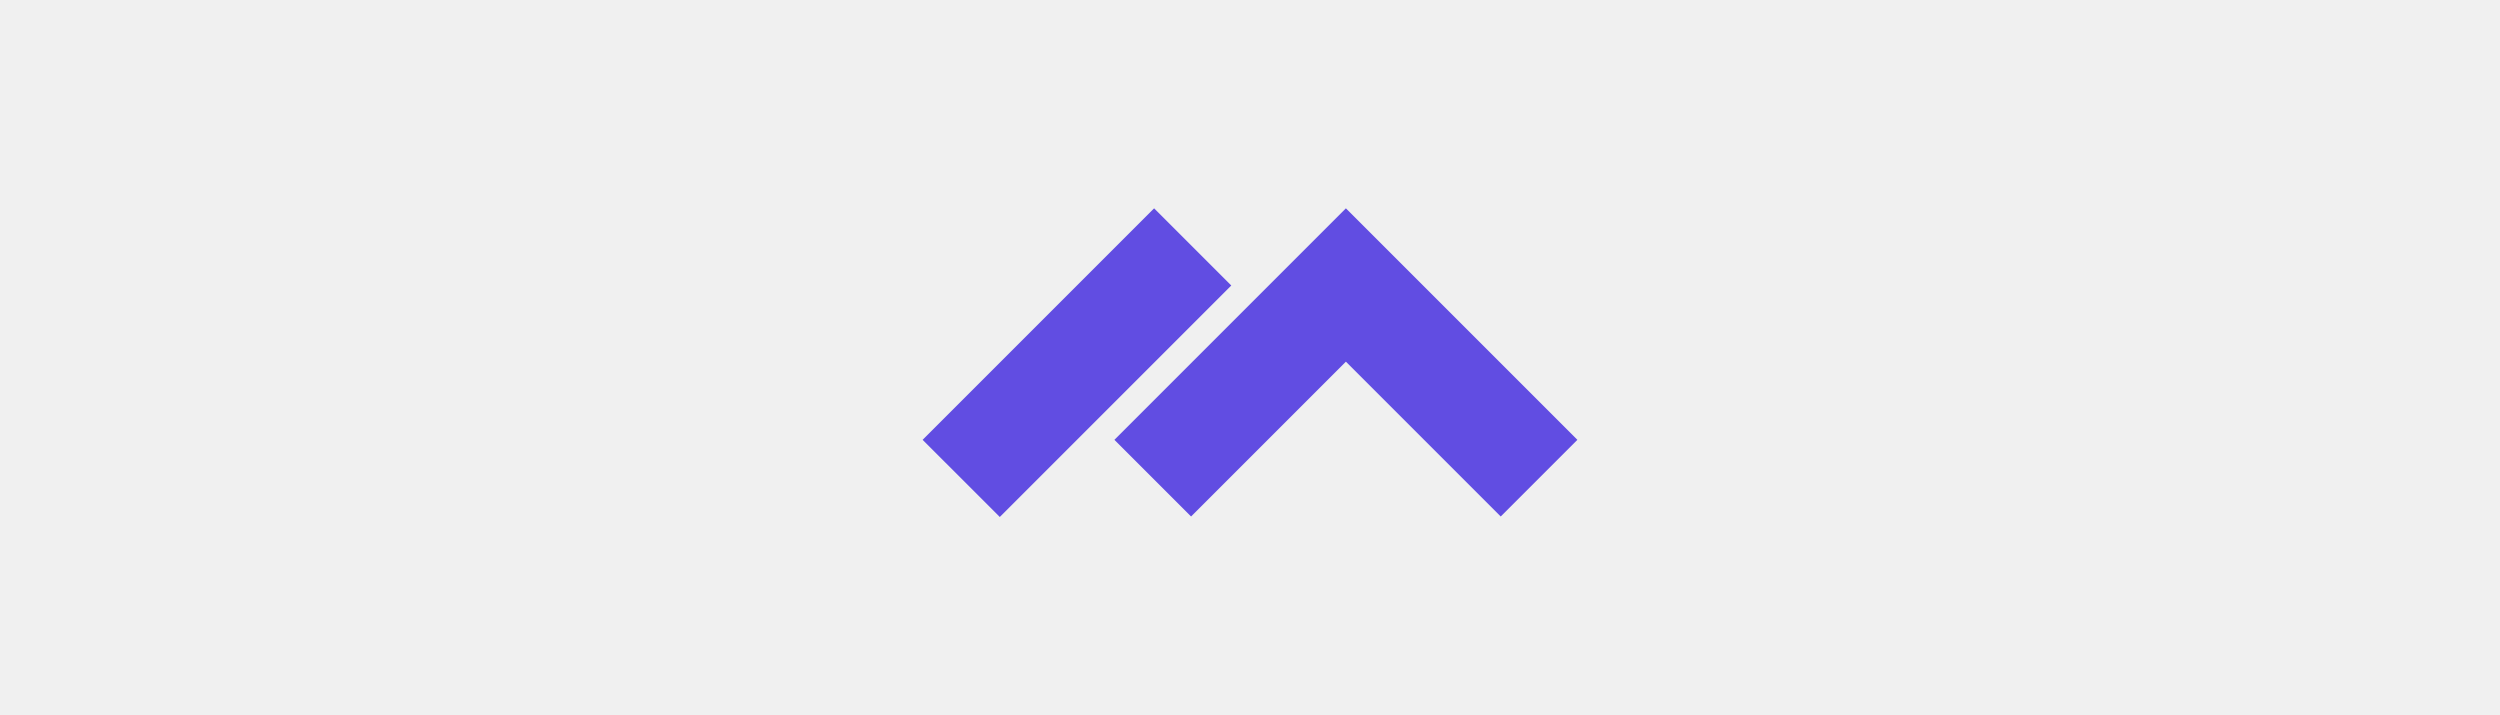
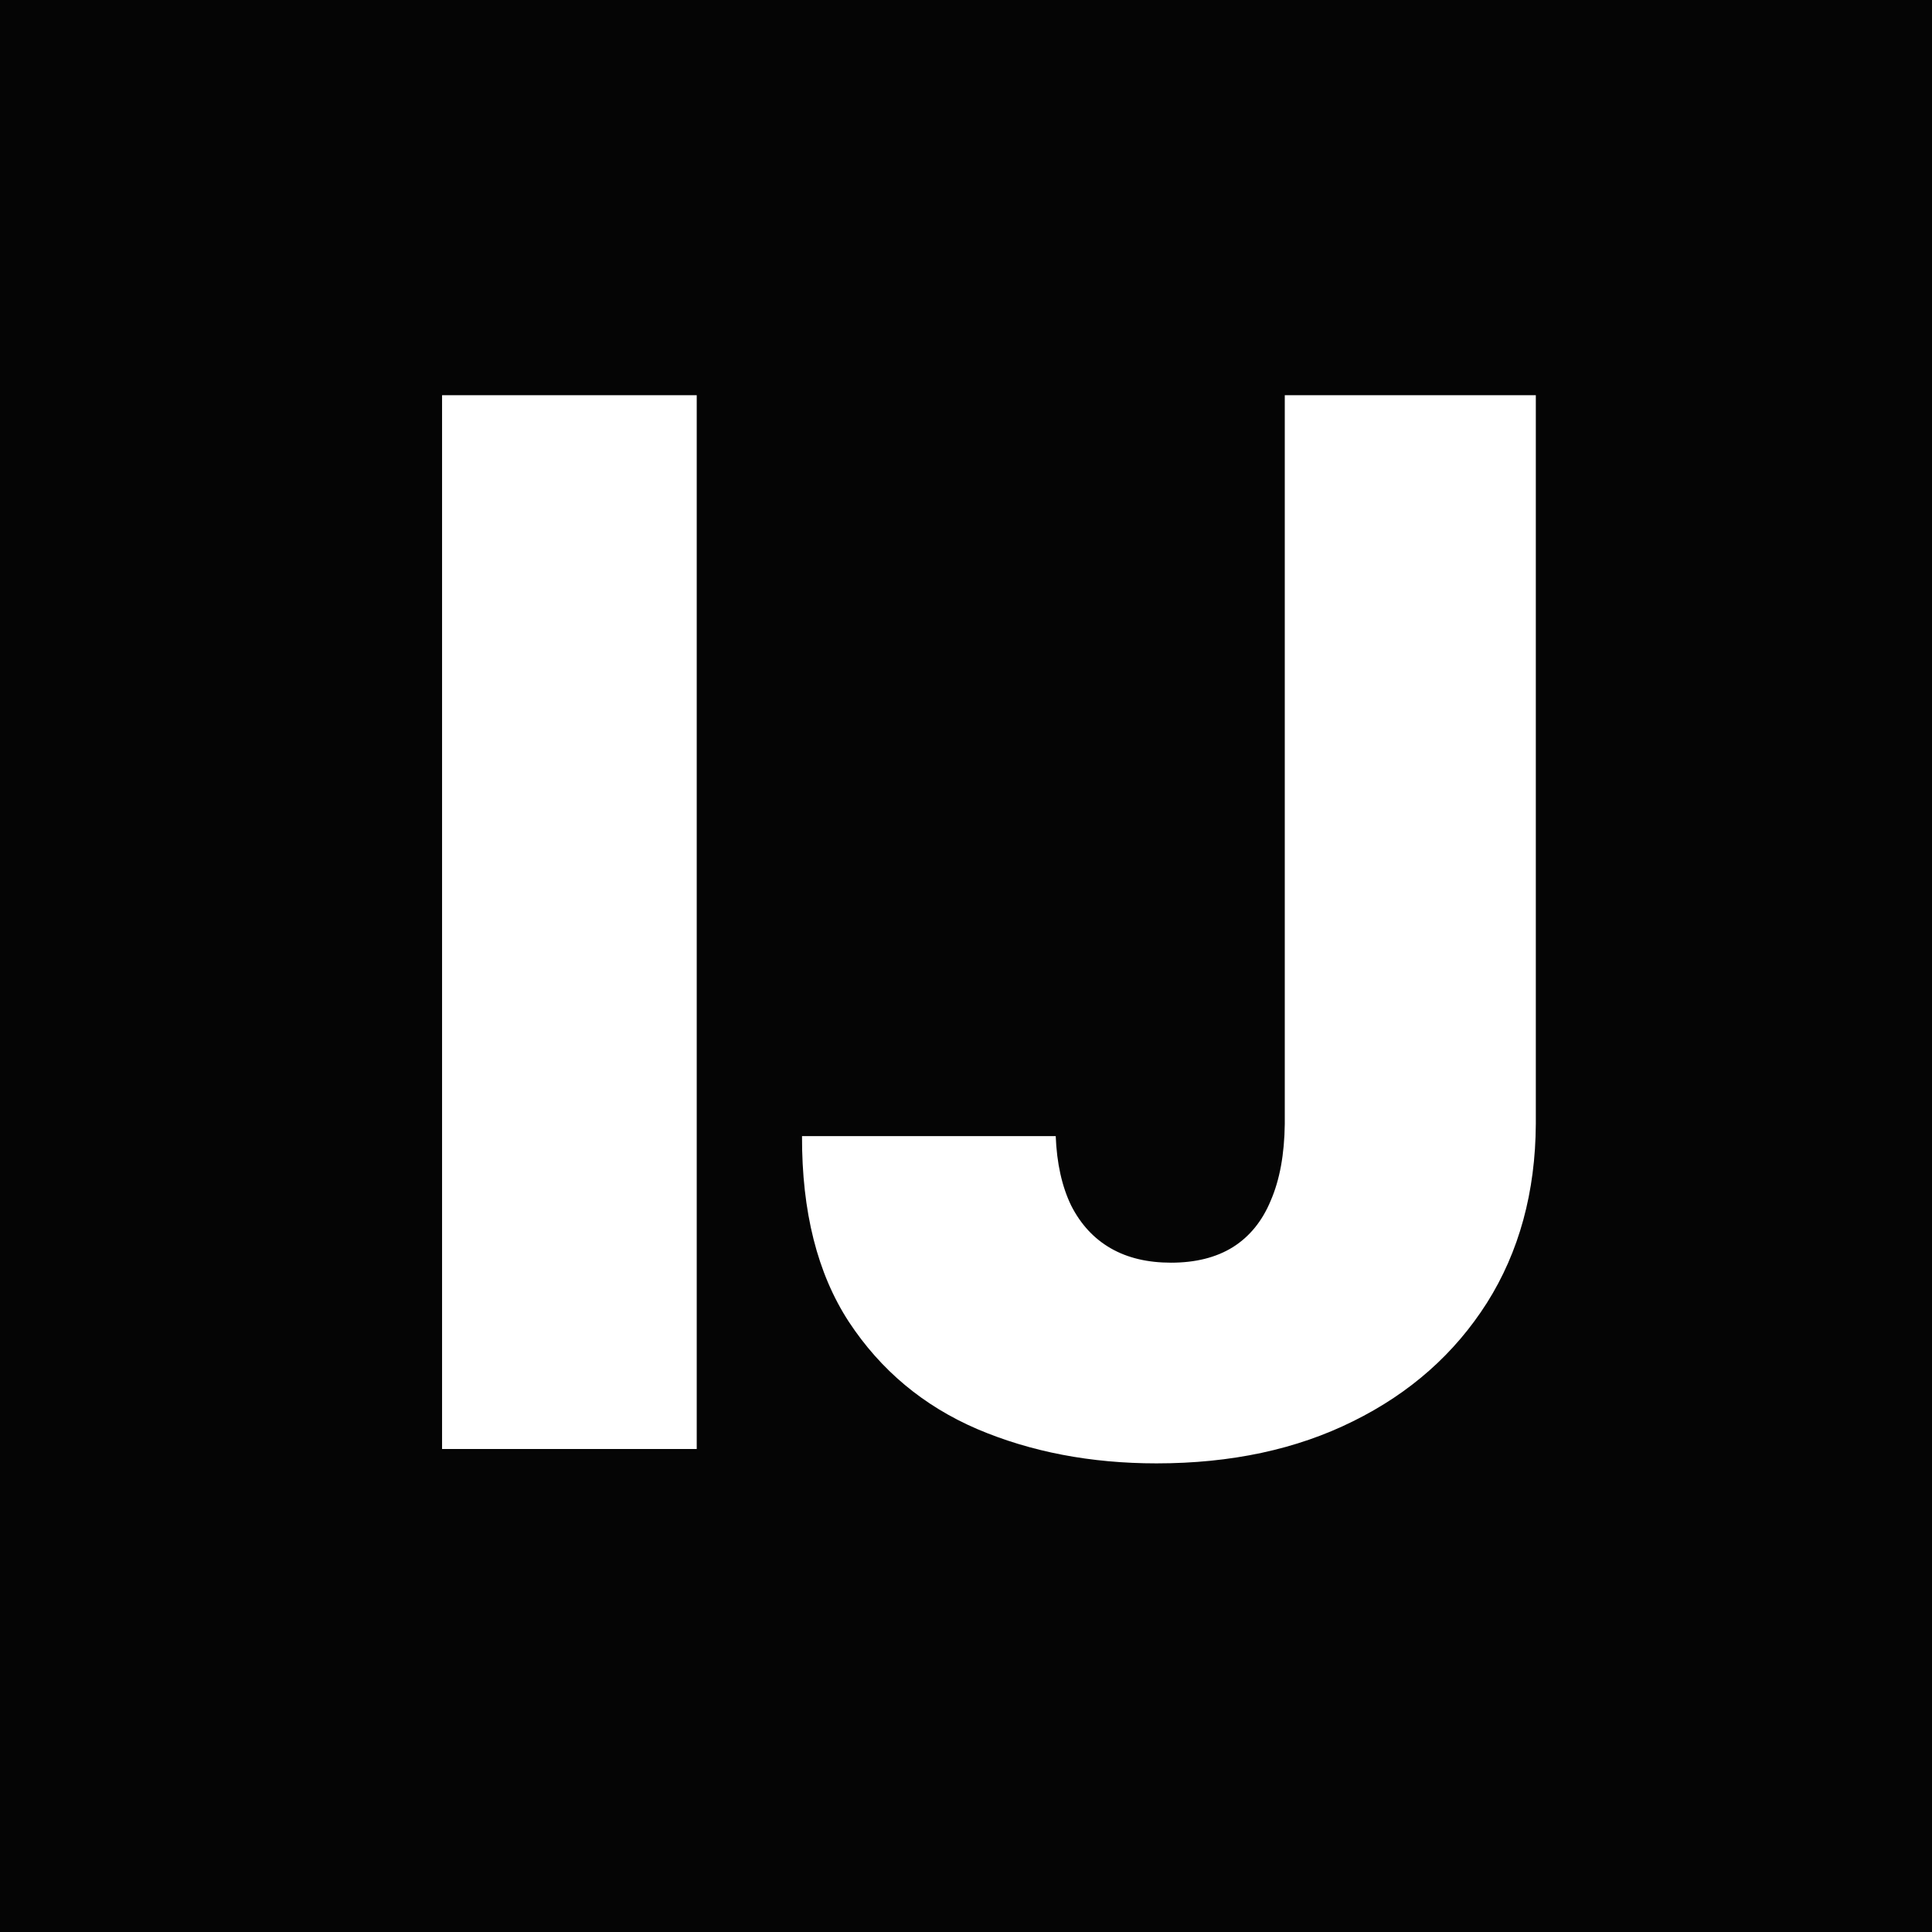
- <svg xmlns="http://www.w3.org/2000/svg" width="70px" height="20px" viewBox="0 0 24 24" fill="rgb(97, 77, 226)">
-   <path d="M11.371 9.593L8.778 7L1 14.778L3.593 17.371L11.371 9.593Z" />
-   <path d="M15.222 7L23 14.778L20.424 17.354L15.222 12.152L10.02 17.354L7.444 14.778L15.222 7Z" />
+ <svg width="16" height="16" viewBox="0 0 16 16" fill="none">
+   <rect width="16" height="16" fill="#050505" />
+   <path d="M5.77 3.273V12H3.661V3.273H5.77ZM10.64 3.273H12.719V9.307C12.716 9.872 12.581 10.367 12.314 10.79C12.047 11.21 11.678 11.537 11.206 11.77C10.738 12.003 10.195 12.119 9.578 12.119C9.033 12.119 8.537 12.024 8.091 11.834C7.648 11.643 7.294 11.348 7.03 10.947C6.769 10.547 6.64 10.034 6.642 9.409H8.743C8.752 9.634 8.794 9.825 8.871 9.984C8.951 10.141 9.06 10.258 9.199 10.338C9.338 10.418 9.505 10.457 9.698 10.457C9.899 10.457 10.07 10.415 10.209 10.329C10.348 10.242 10.454 10.112 10.524 9.942C10.598 9.771 10.637 9.56 10.64 9.307V3.273Z" fill="white" />
</svg>
